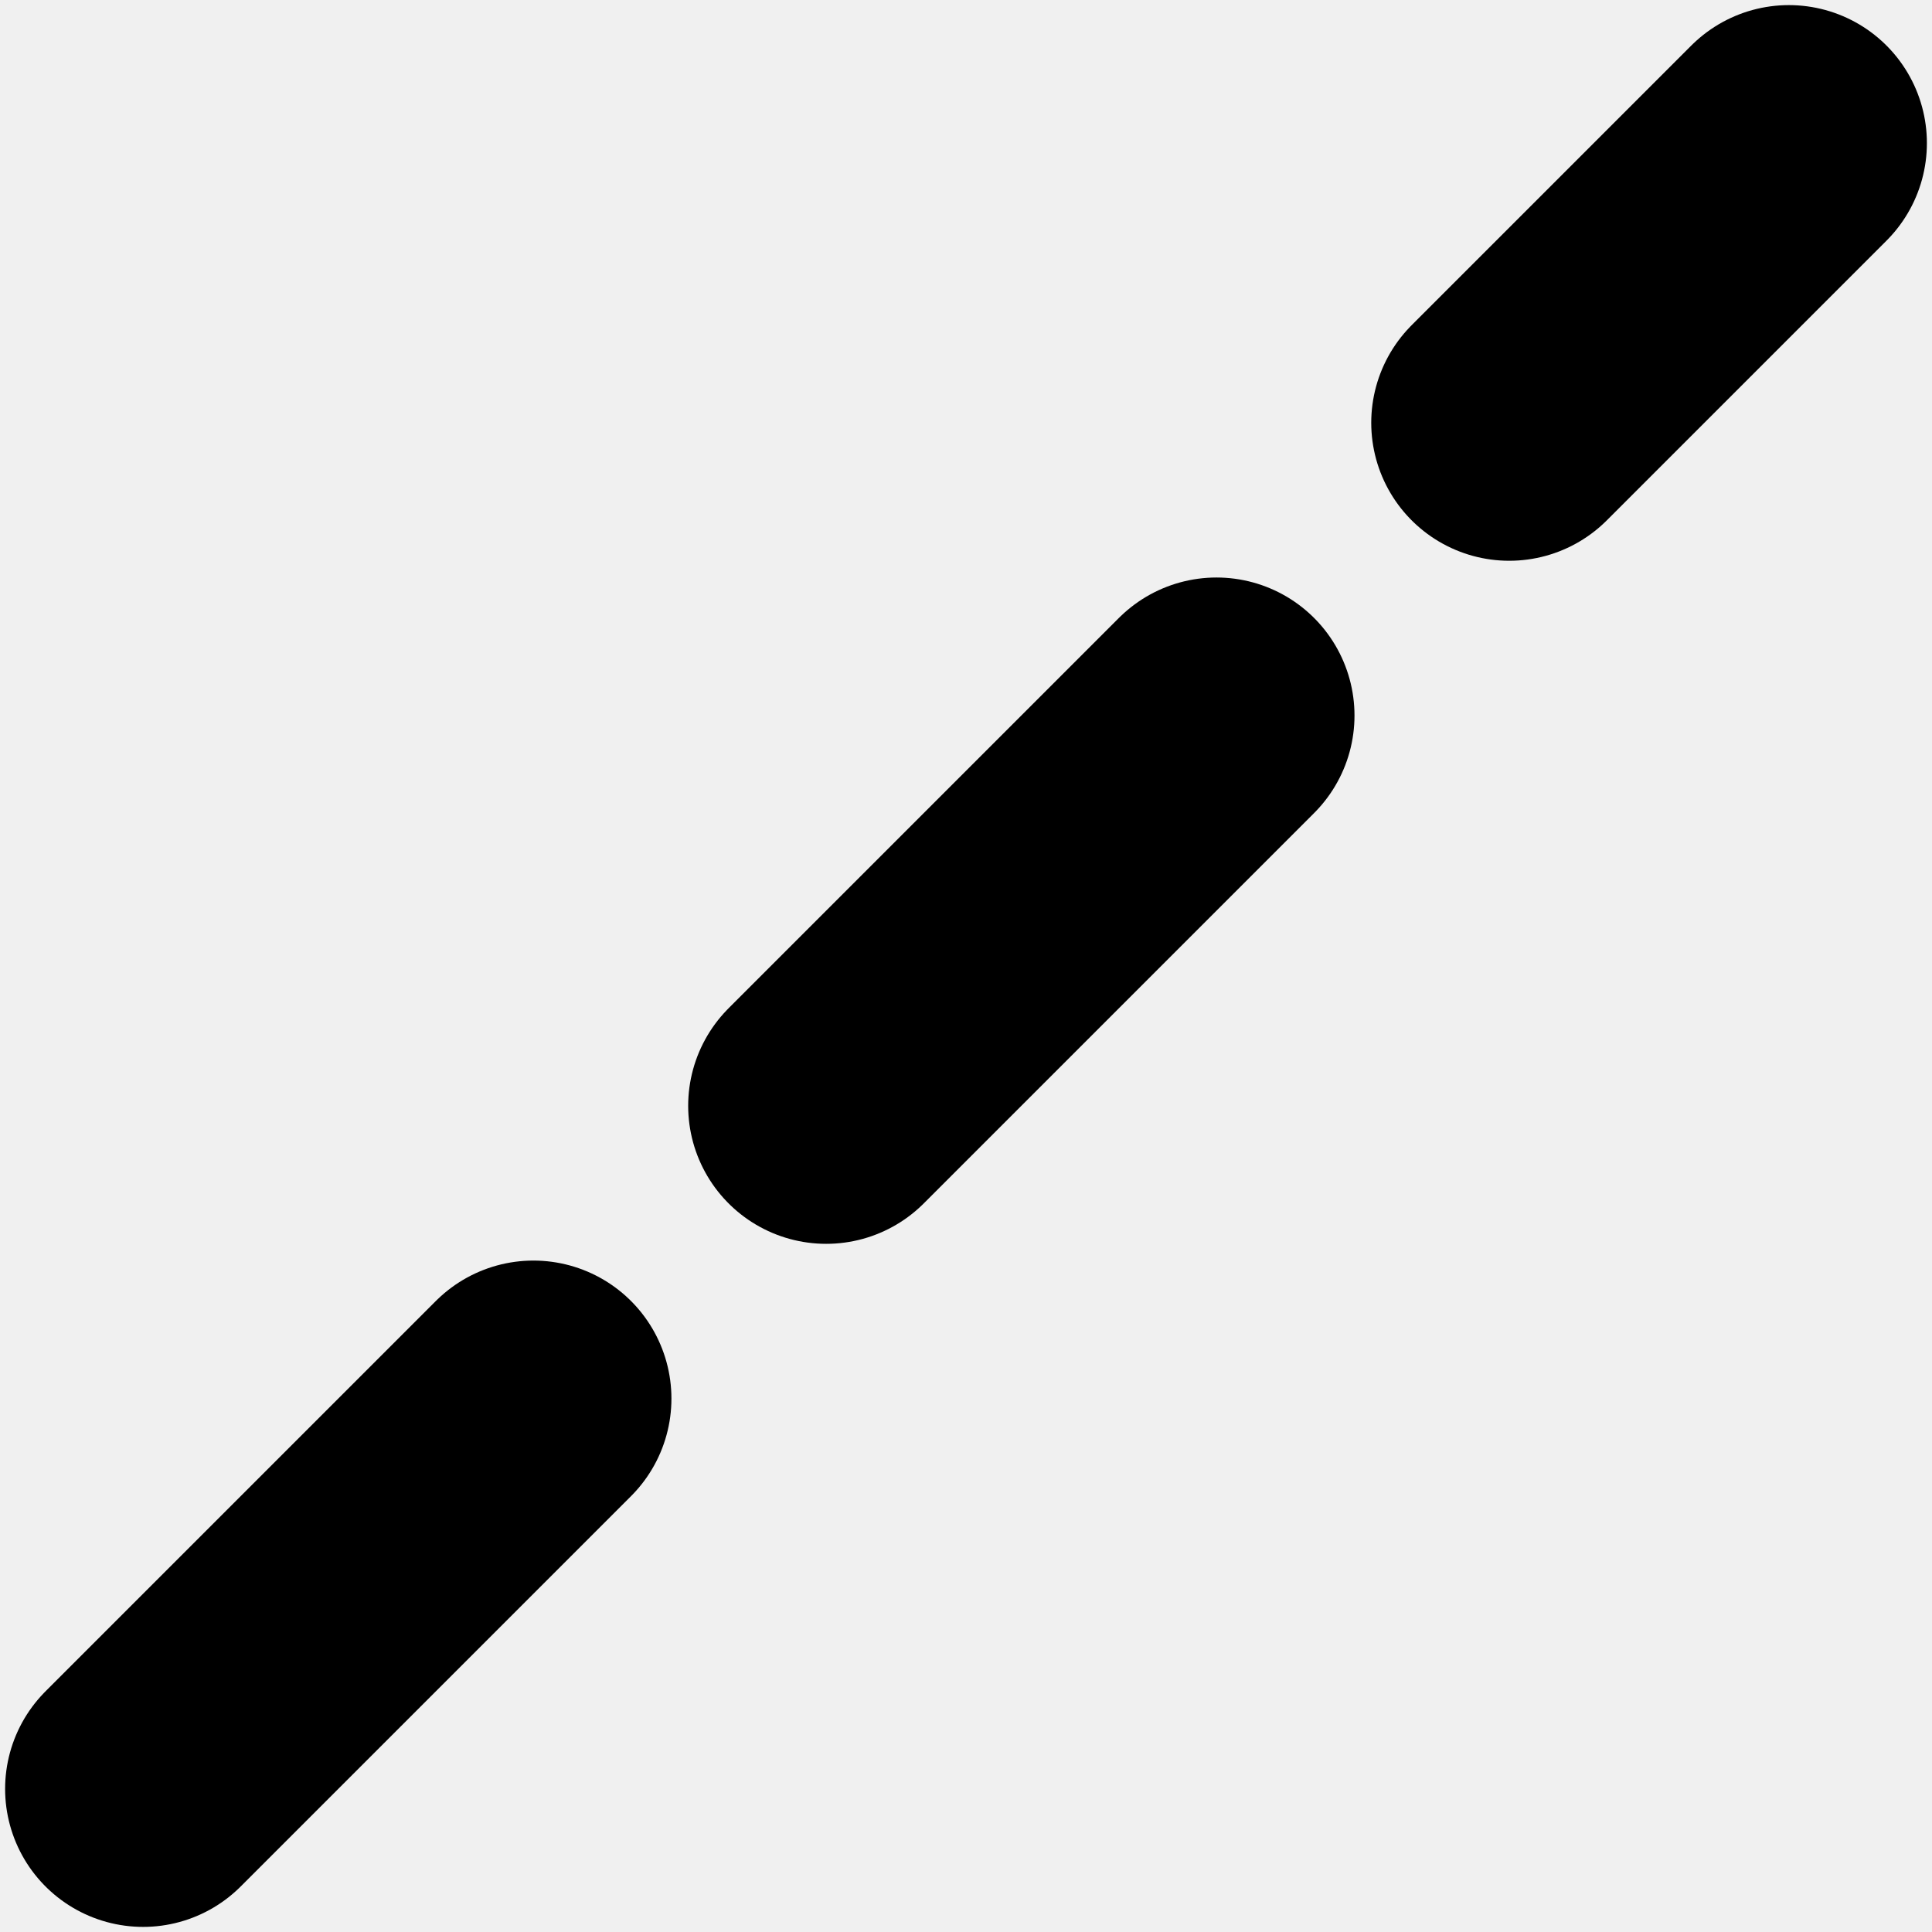
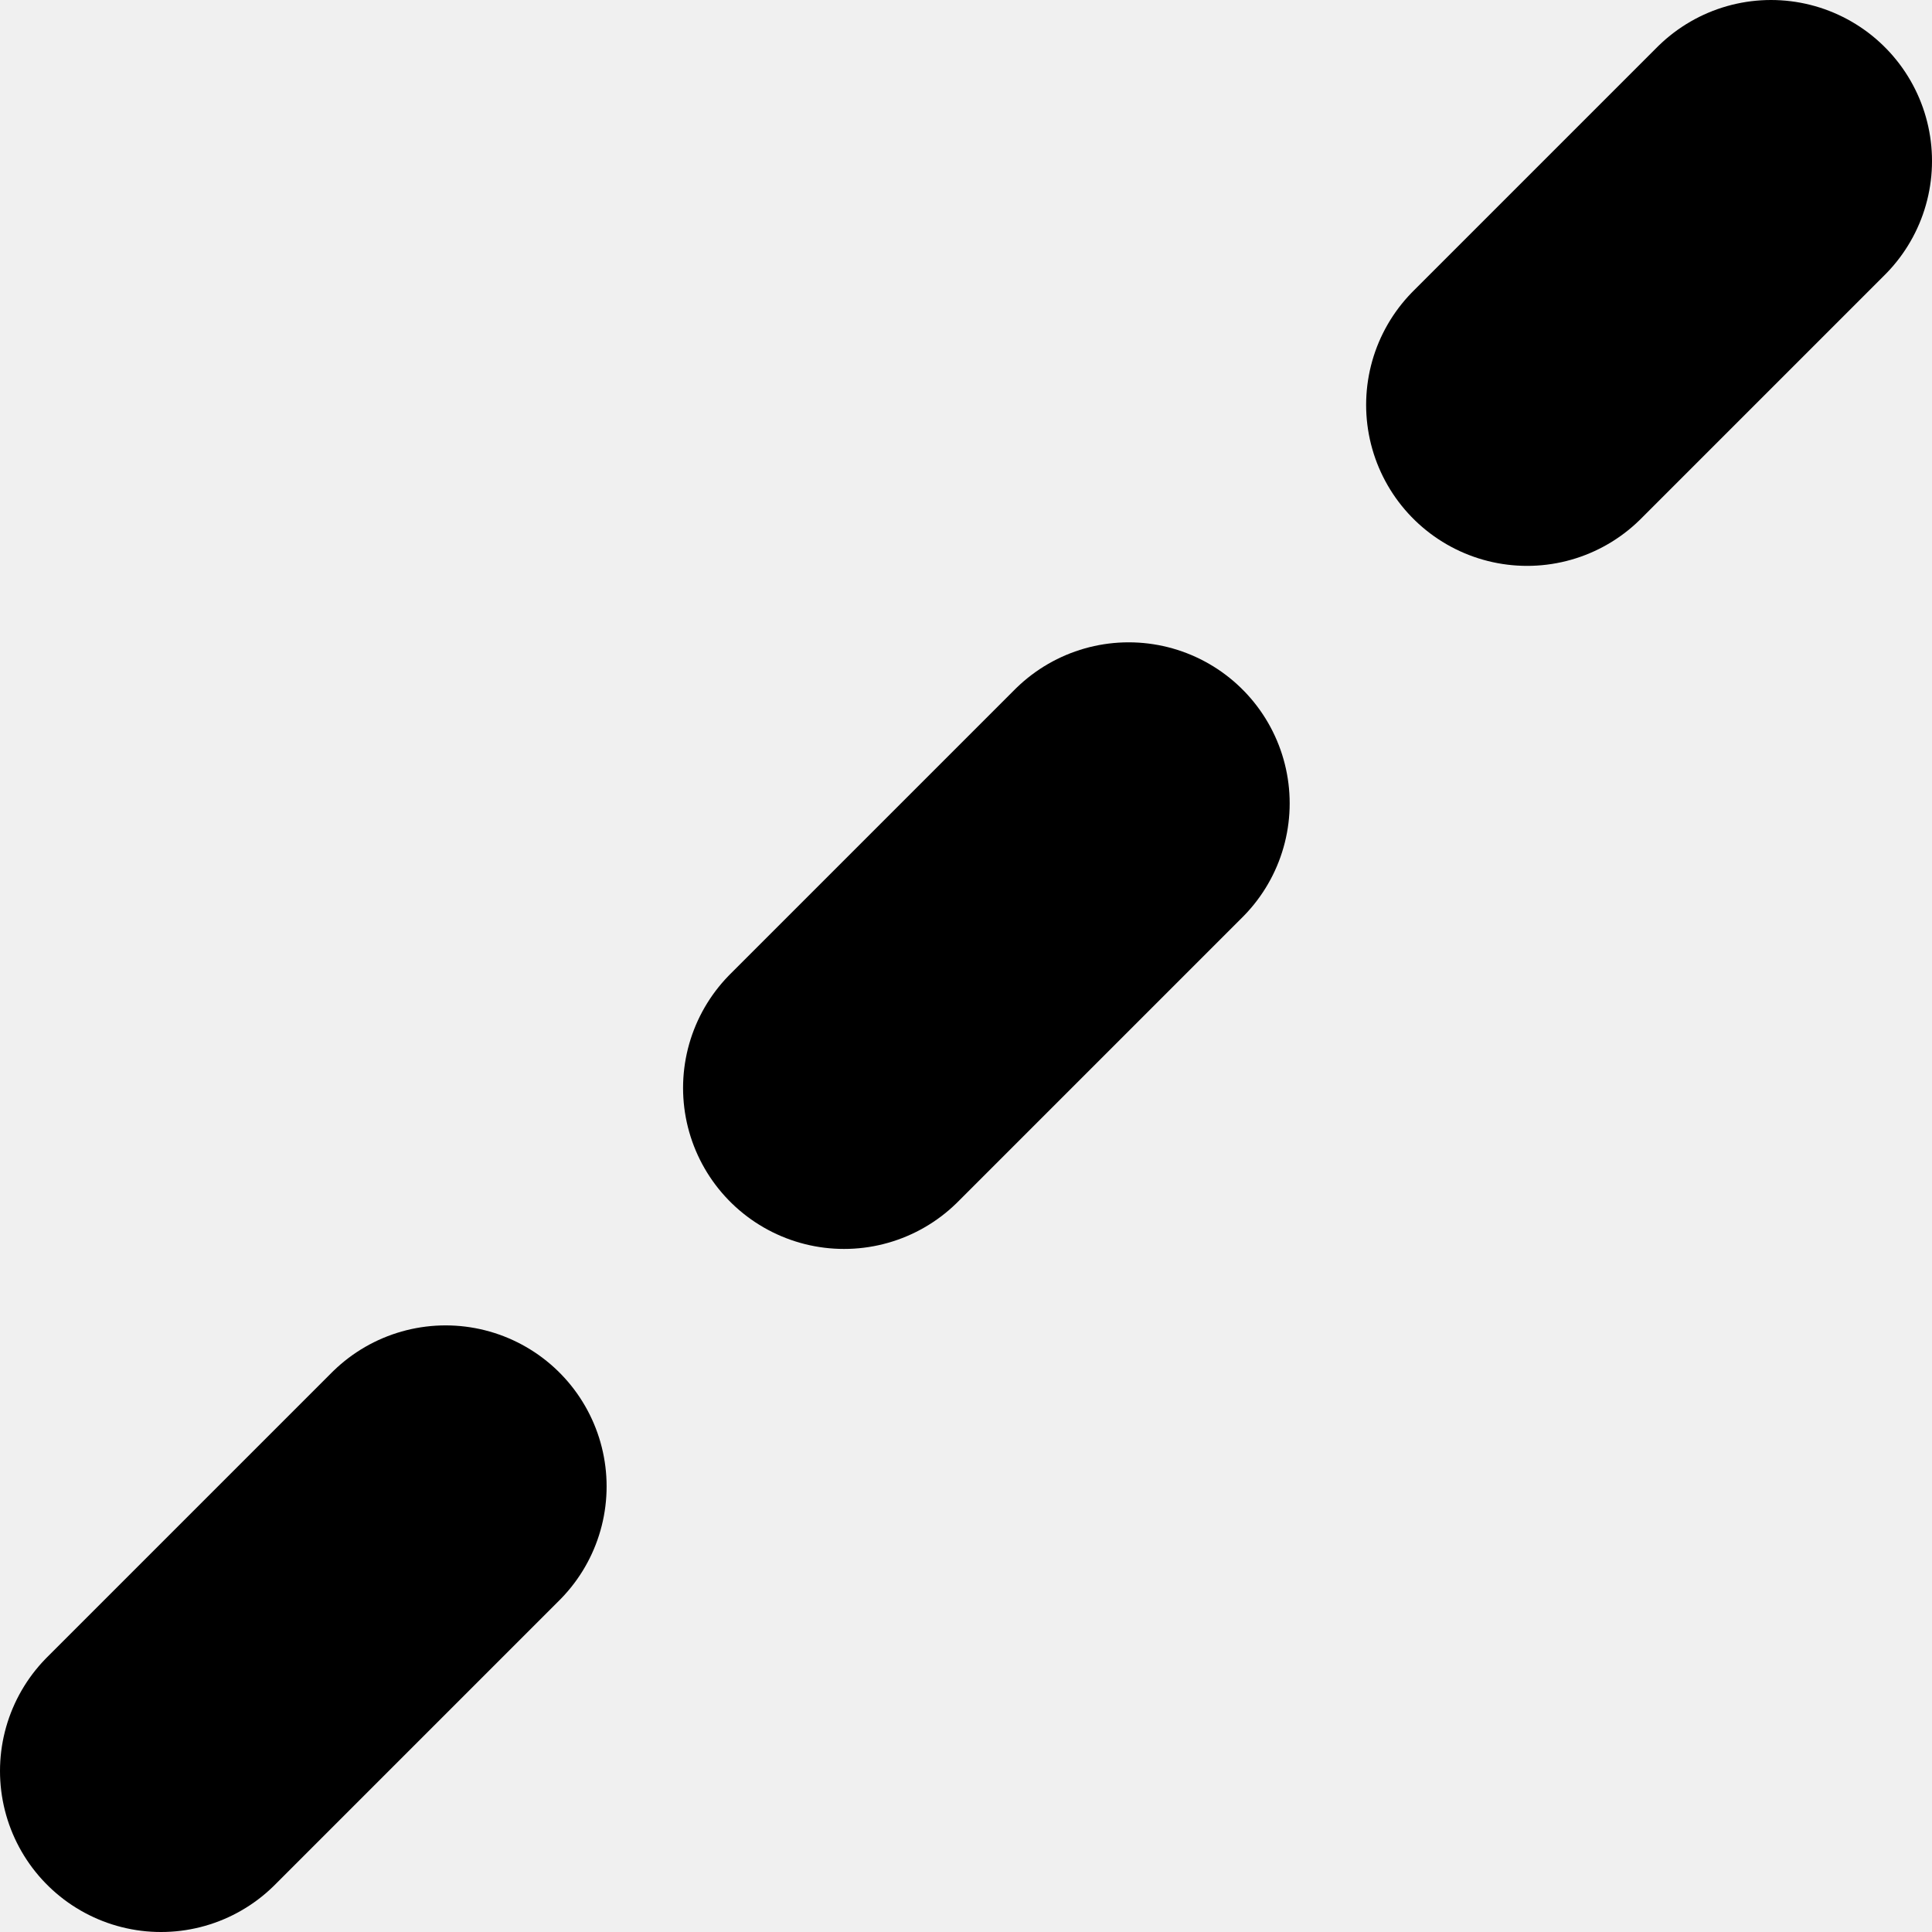
- <svg xmlns="http://www.w3.org/2000/svg" width="28" height="28" viewBox="0 0 28 28" fill="none">
+ <svg xmlns="http://www.w3.org/2000/svg" width="24" height="24" viewBox="0 0 24 24" fill="none">
  <g clip-path="url(#clip0_586_7)">
-     <path d="M2.074 25.926L25.926 2.074" stroke="black" stroke-width="4" stroke-linecap="round" stroke-linejoin="round" stroke-dasharray="8 6" />
+     <path d="M2 22L22 2" stroke="black" stroke-width="4" stroke-linecap="round" stroke-linejoin="round" stroke-dasharray="5 7" />
  </g>
  <defs>
    <clipPath id="clip0_586_7">
-       <rect width="28" height="28" fill="white" />
+       <rect width="24" height="24" fill="white" />
    </clipPath>
  </defs>
</svg>
